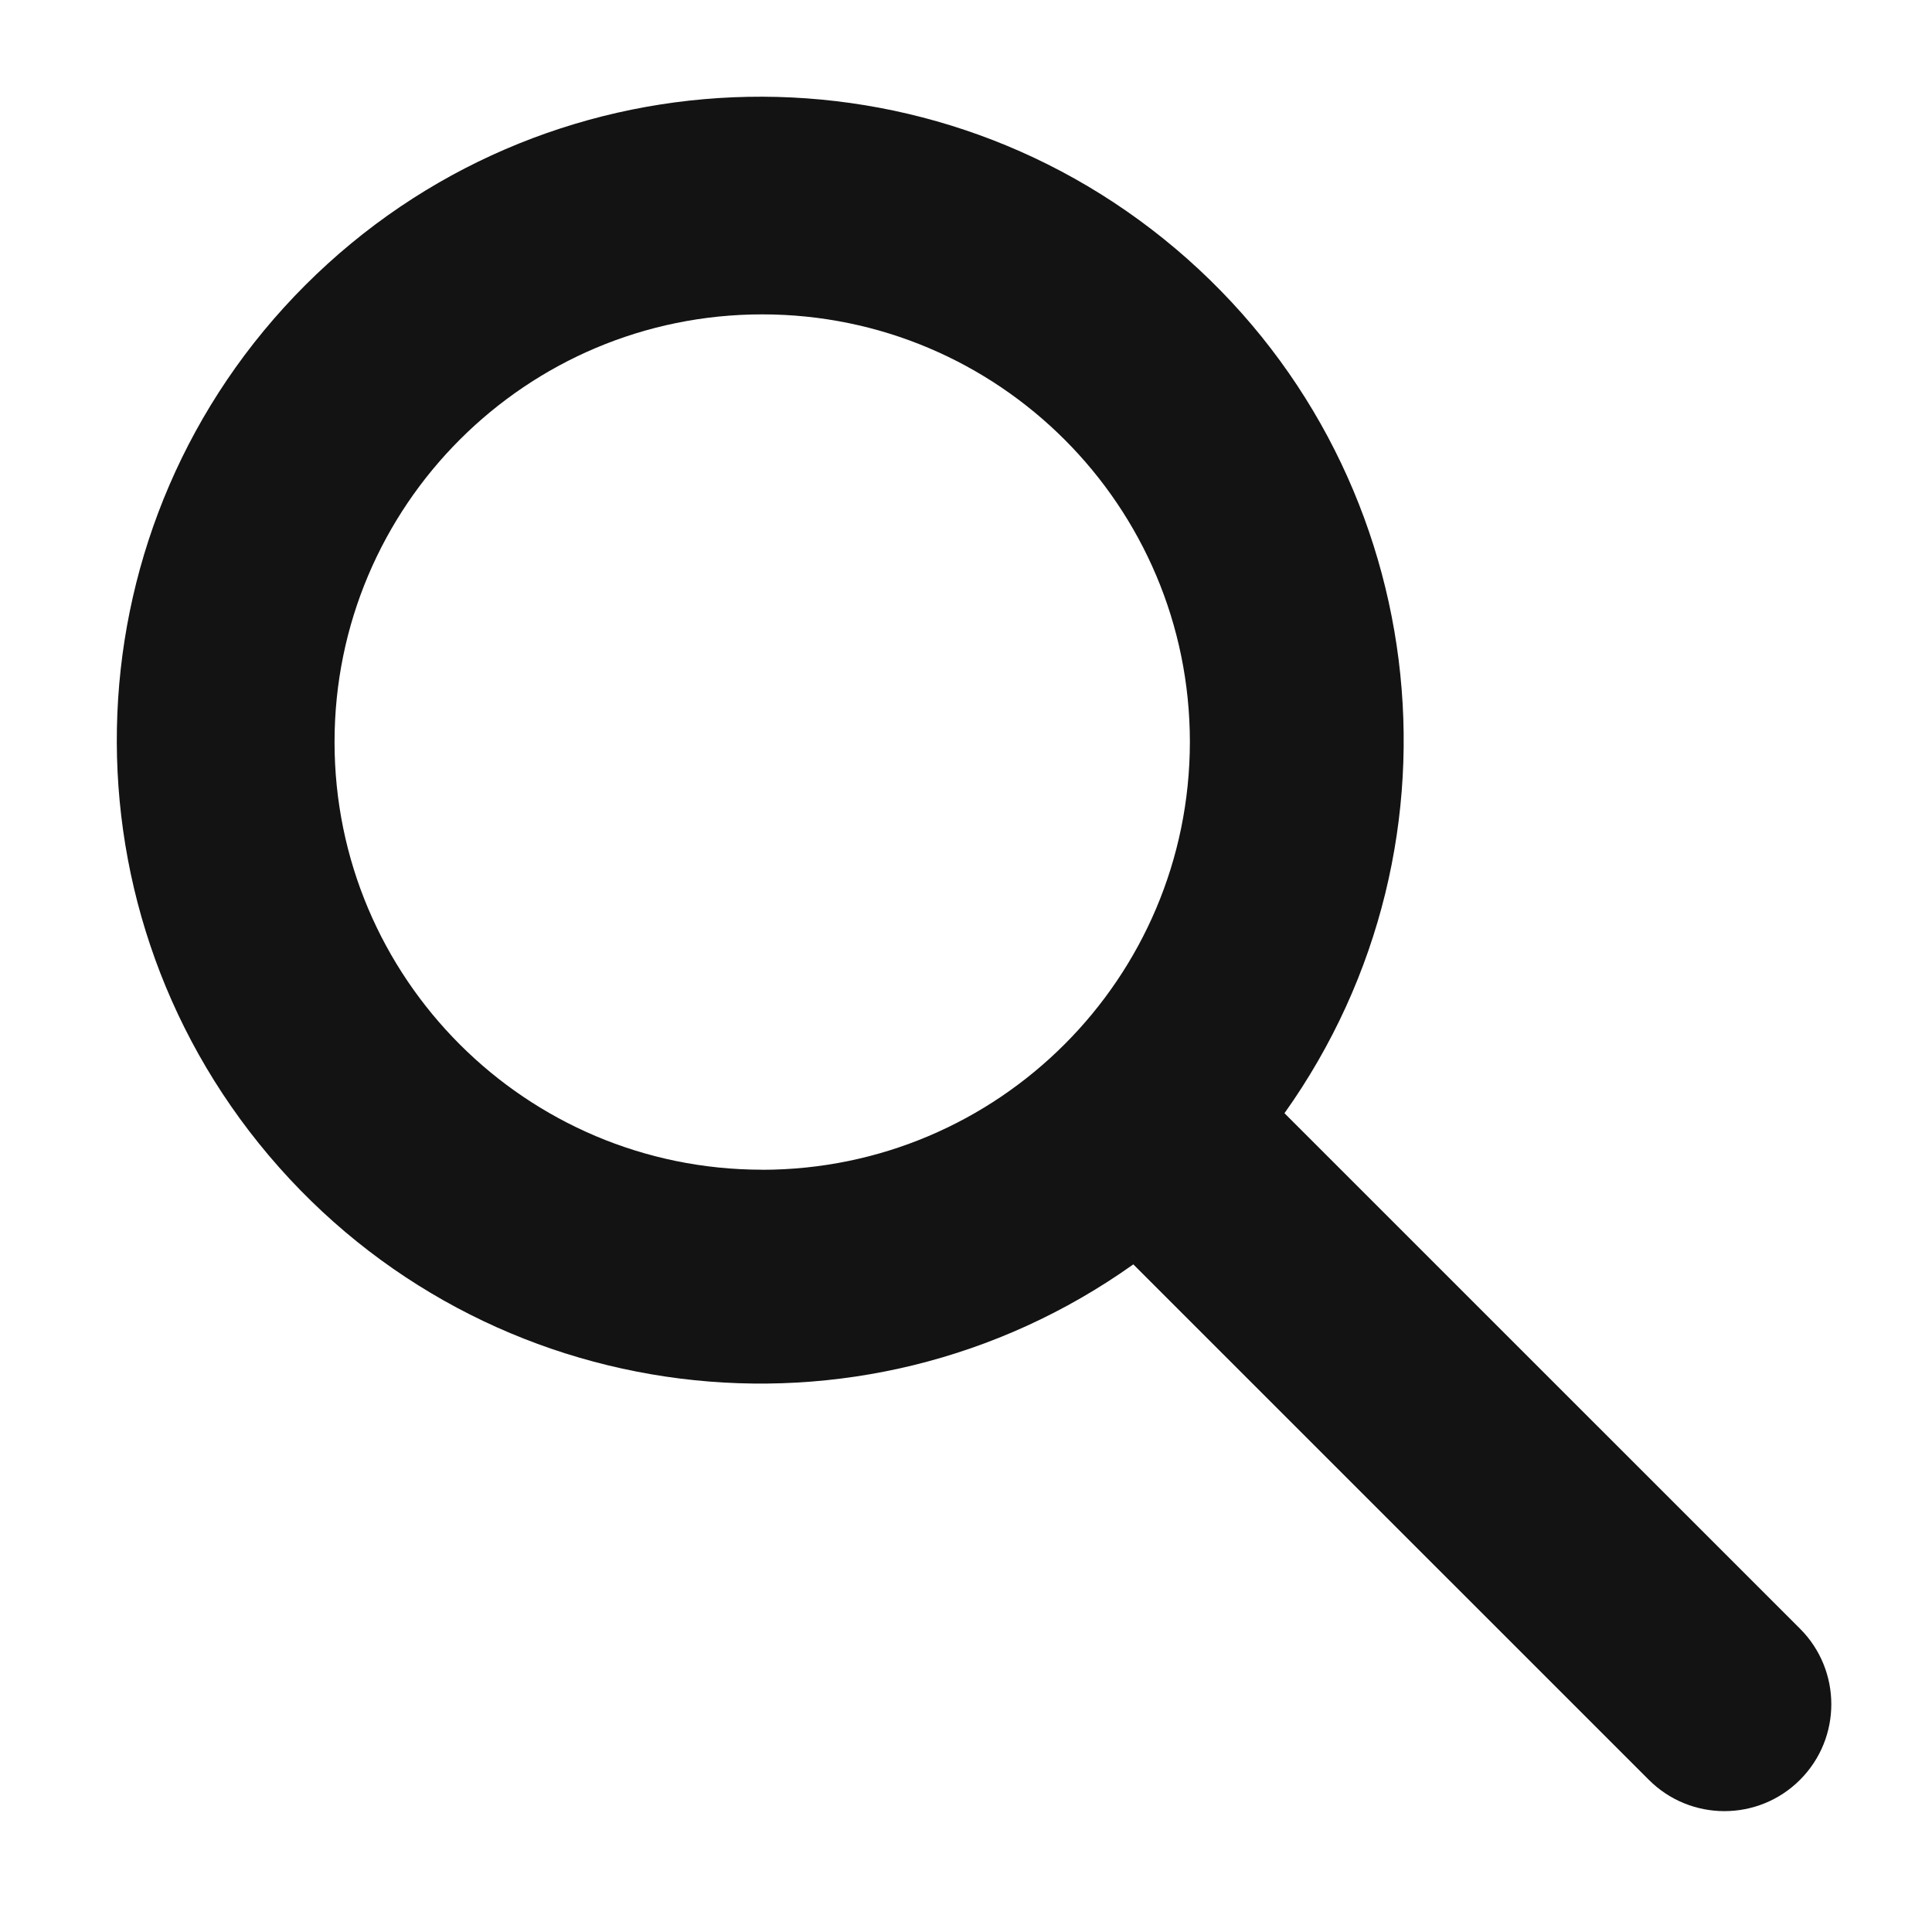
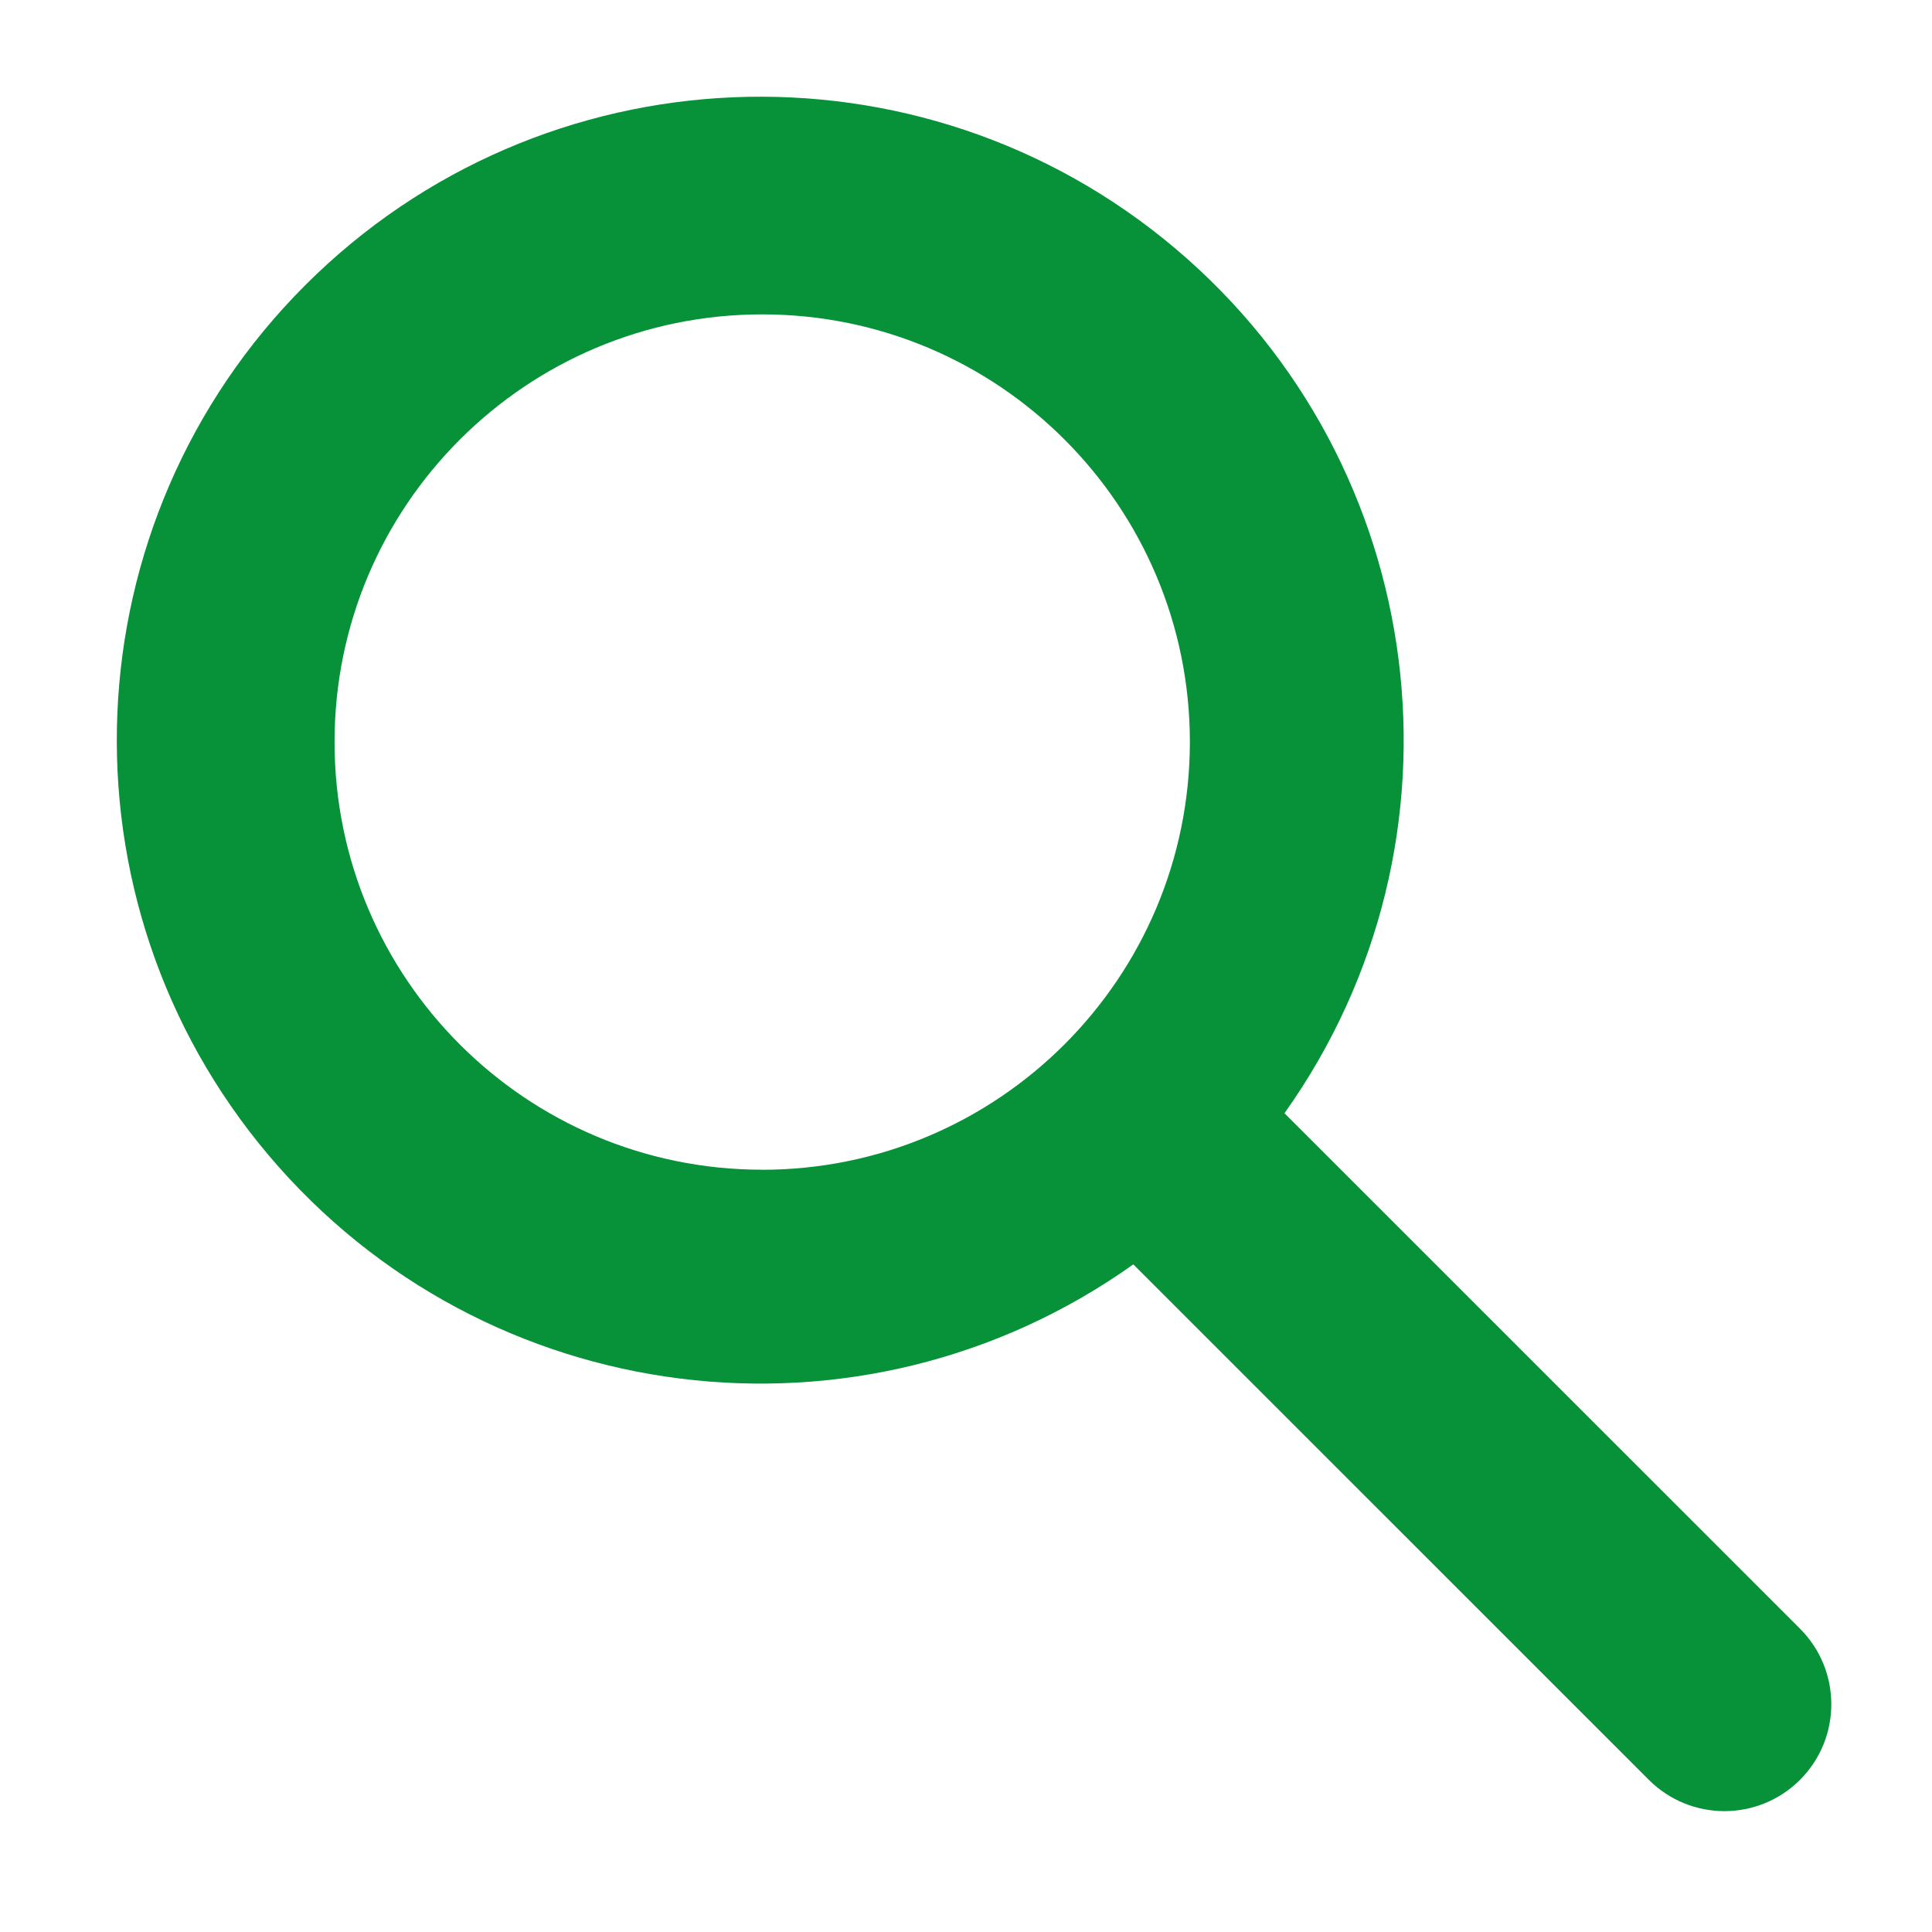
- <svg xmlns="http://www.w3.org/2000/svg" width="25" height="25" viewBox="0 0 25 25">
-   <g id="search_-_icon_-_header" data-name="search - icon - header" transform="translate(-75 -191)">
-     <rect id="Rectangle_28" data-name="Rectangle 28" width="25" height="25" transform="translate(75 191)" fill="none" />
-     <path id="Path_632" data-name="Path 632" d="M105.237,1559.923l-6.671-6.67a8.326,8.326,0,1,0-1.956,1.956l6.671,6.67a1.383,1.383,0,1,0,1.956-1.956Zm-13.429-5.939a5.534,5.534,0,1,1,5.534-5.534A5.54,5.54,0,0,1,91.808,1553.985Z" transform="translate(-6.945 -1347.848)" fill="#131314" />
+ <svg xmlns="http://www.w3.org/2000/svg" width="25" height="25">
+   <g>
+     <rect fill="none" id="canvas_background" height="602" width="802" y="-1" x="-1" />
+   </g>
+   <g>
+     <g id="search_-_icon_-_header">
+       <rect x="0" y="0" fill="none" height="25" width="25" id="Rectangle_28" />
+       <path fill="#079138" d="m23.292,21.075l-6.671,-6.67a8.326,8.326 0 1 0 -1.956,1.956l6.671,6.67a1.383,1.383 0 1 0 1.956,-1.956zm-13.429,-5.939a5.534,5.534 0 1 1 5.534,-5.534a5.54,5.54 0 0 1 -5.534,5.535l0,-0.001z" id="Path_632" />
+     </g>
  </g>
</svg>
